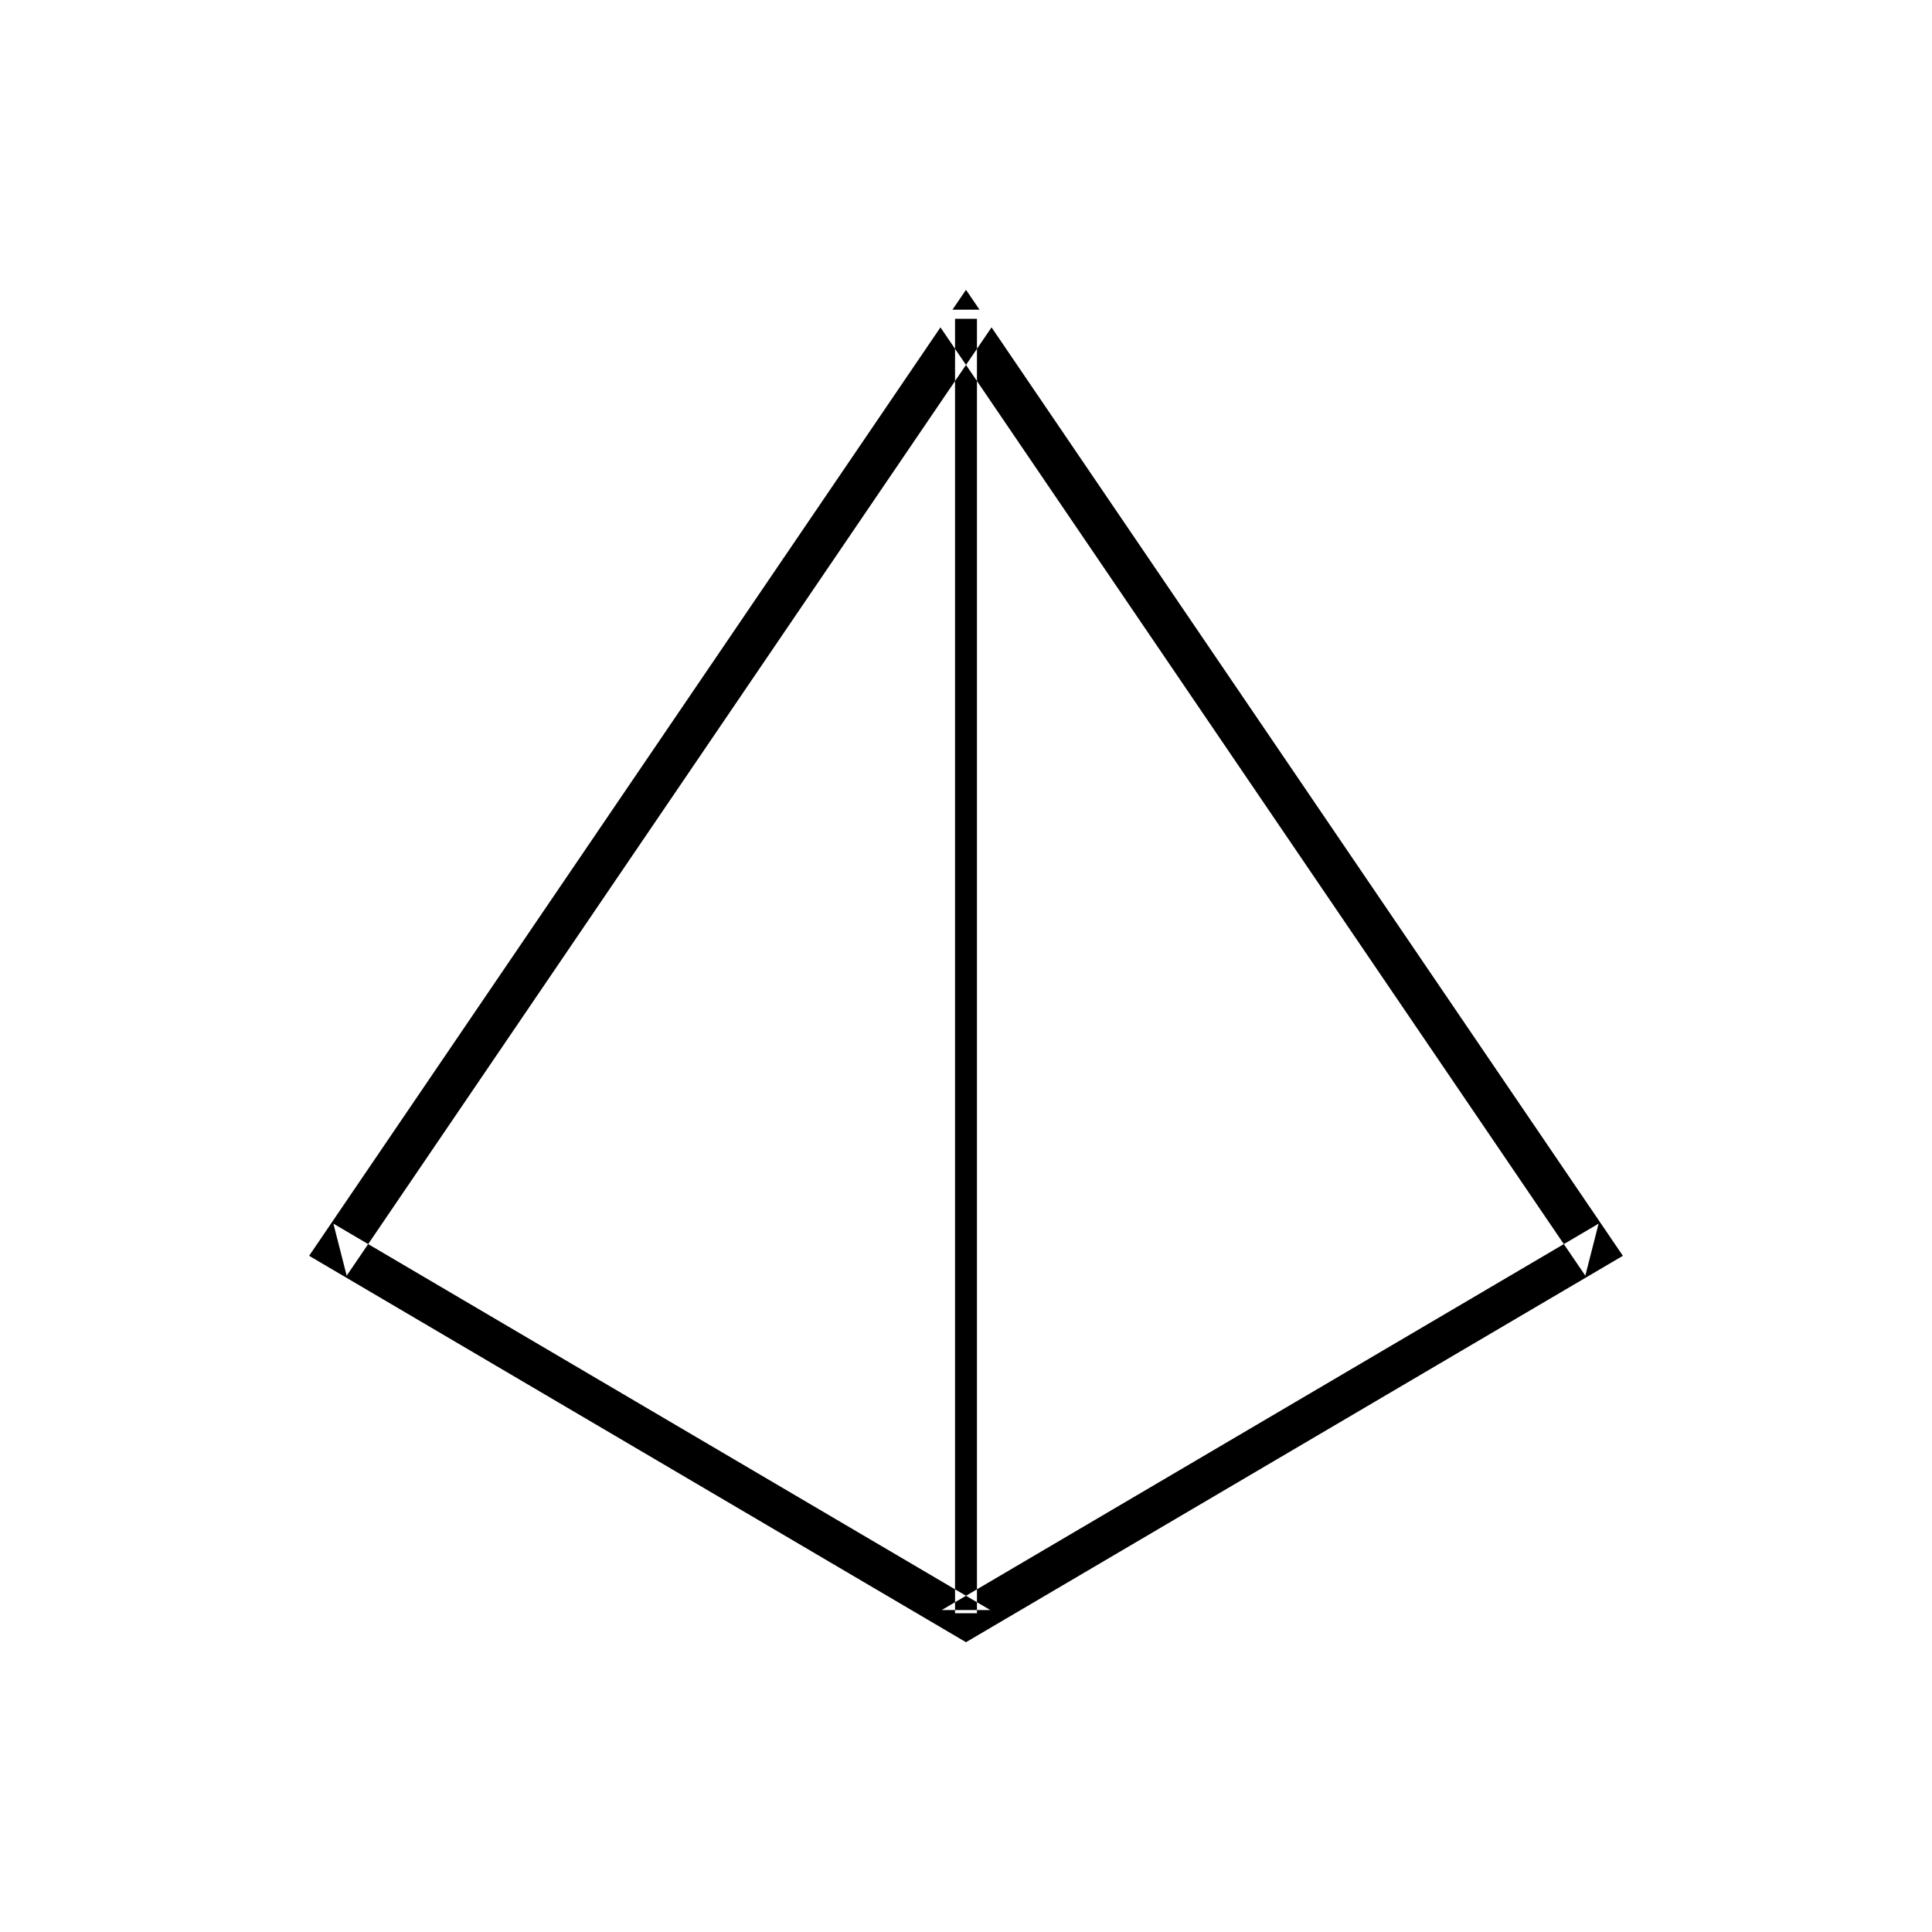
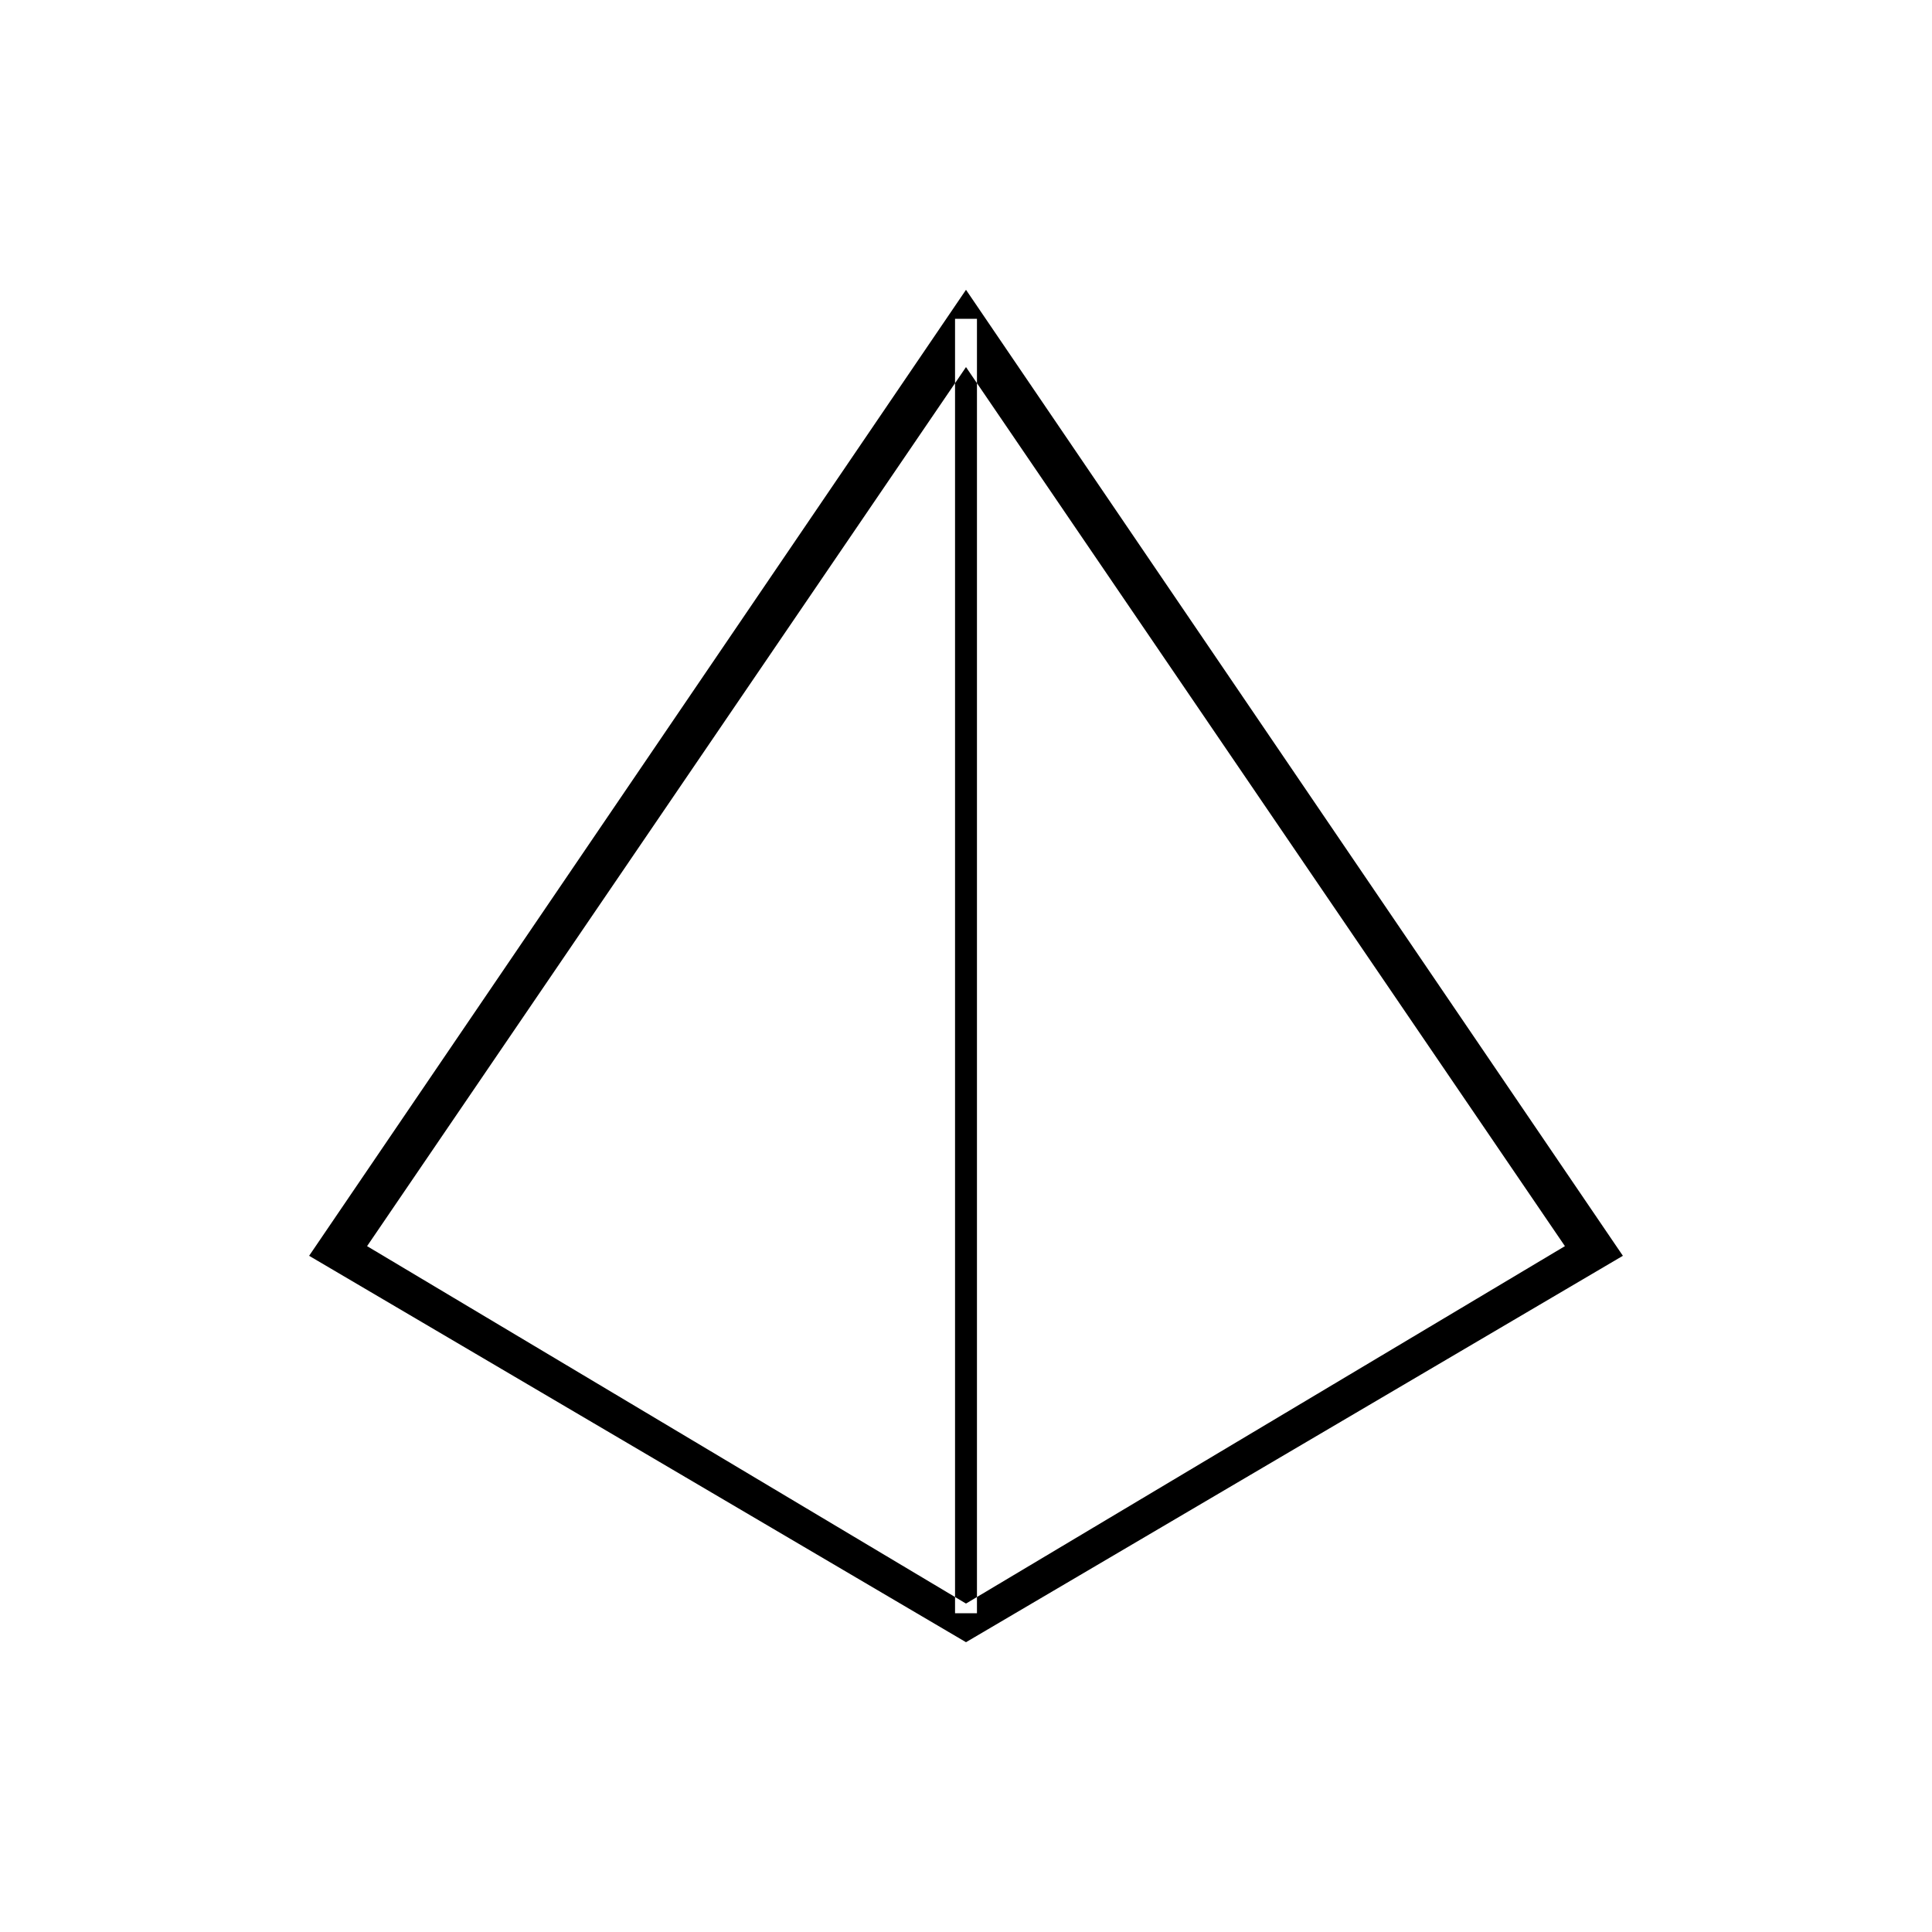
<svg xmlns="http://www.w3.org/2000/svg" width="100px" height="100px" viewBox="0 0 100 100" version="1.1">
  <defs />
  <g id="January" stroke="none" stroke-width="1" fill="none" fill-rule="evenodd">
    <g id="26-04-2015-pramid" fill="#000000">
-       <path d="M48.678,16.944 L48.678,16.944 L49.3,16.029 L50.7,16.029 L51.322,16.944 L17.944,66.029 L17.257,63.336 L51.257,83.336 L48.743,83.336 L82.743,63.336 L82.056,66.029 L48.678,16.944 Z M84,65 L50,85 L16,65 L50,15 L84,65 Z M49.433,16.5 L50.567,16.5 L50.567,83.5 L49.433,83.5 L49.433,16.5 Z" id="pyramid" />
+       <path d="M50,19 L19,64.5 L50,83 L81,64.5 L50,19 Z M84,65 L50,85 L16,65 L50,15 L84,65 Z M49.433,16.5 L50.567,16.5 L50.567,83.5 L49.433,83.5 L49.433,16.5 Z" id="pyramid" />
    </g>
  </g>
</svg>
